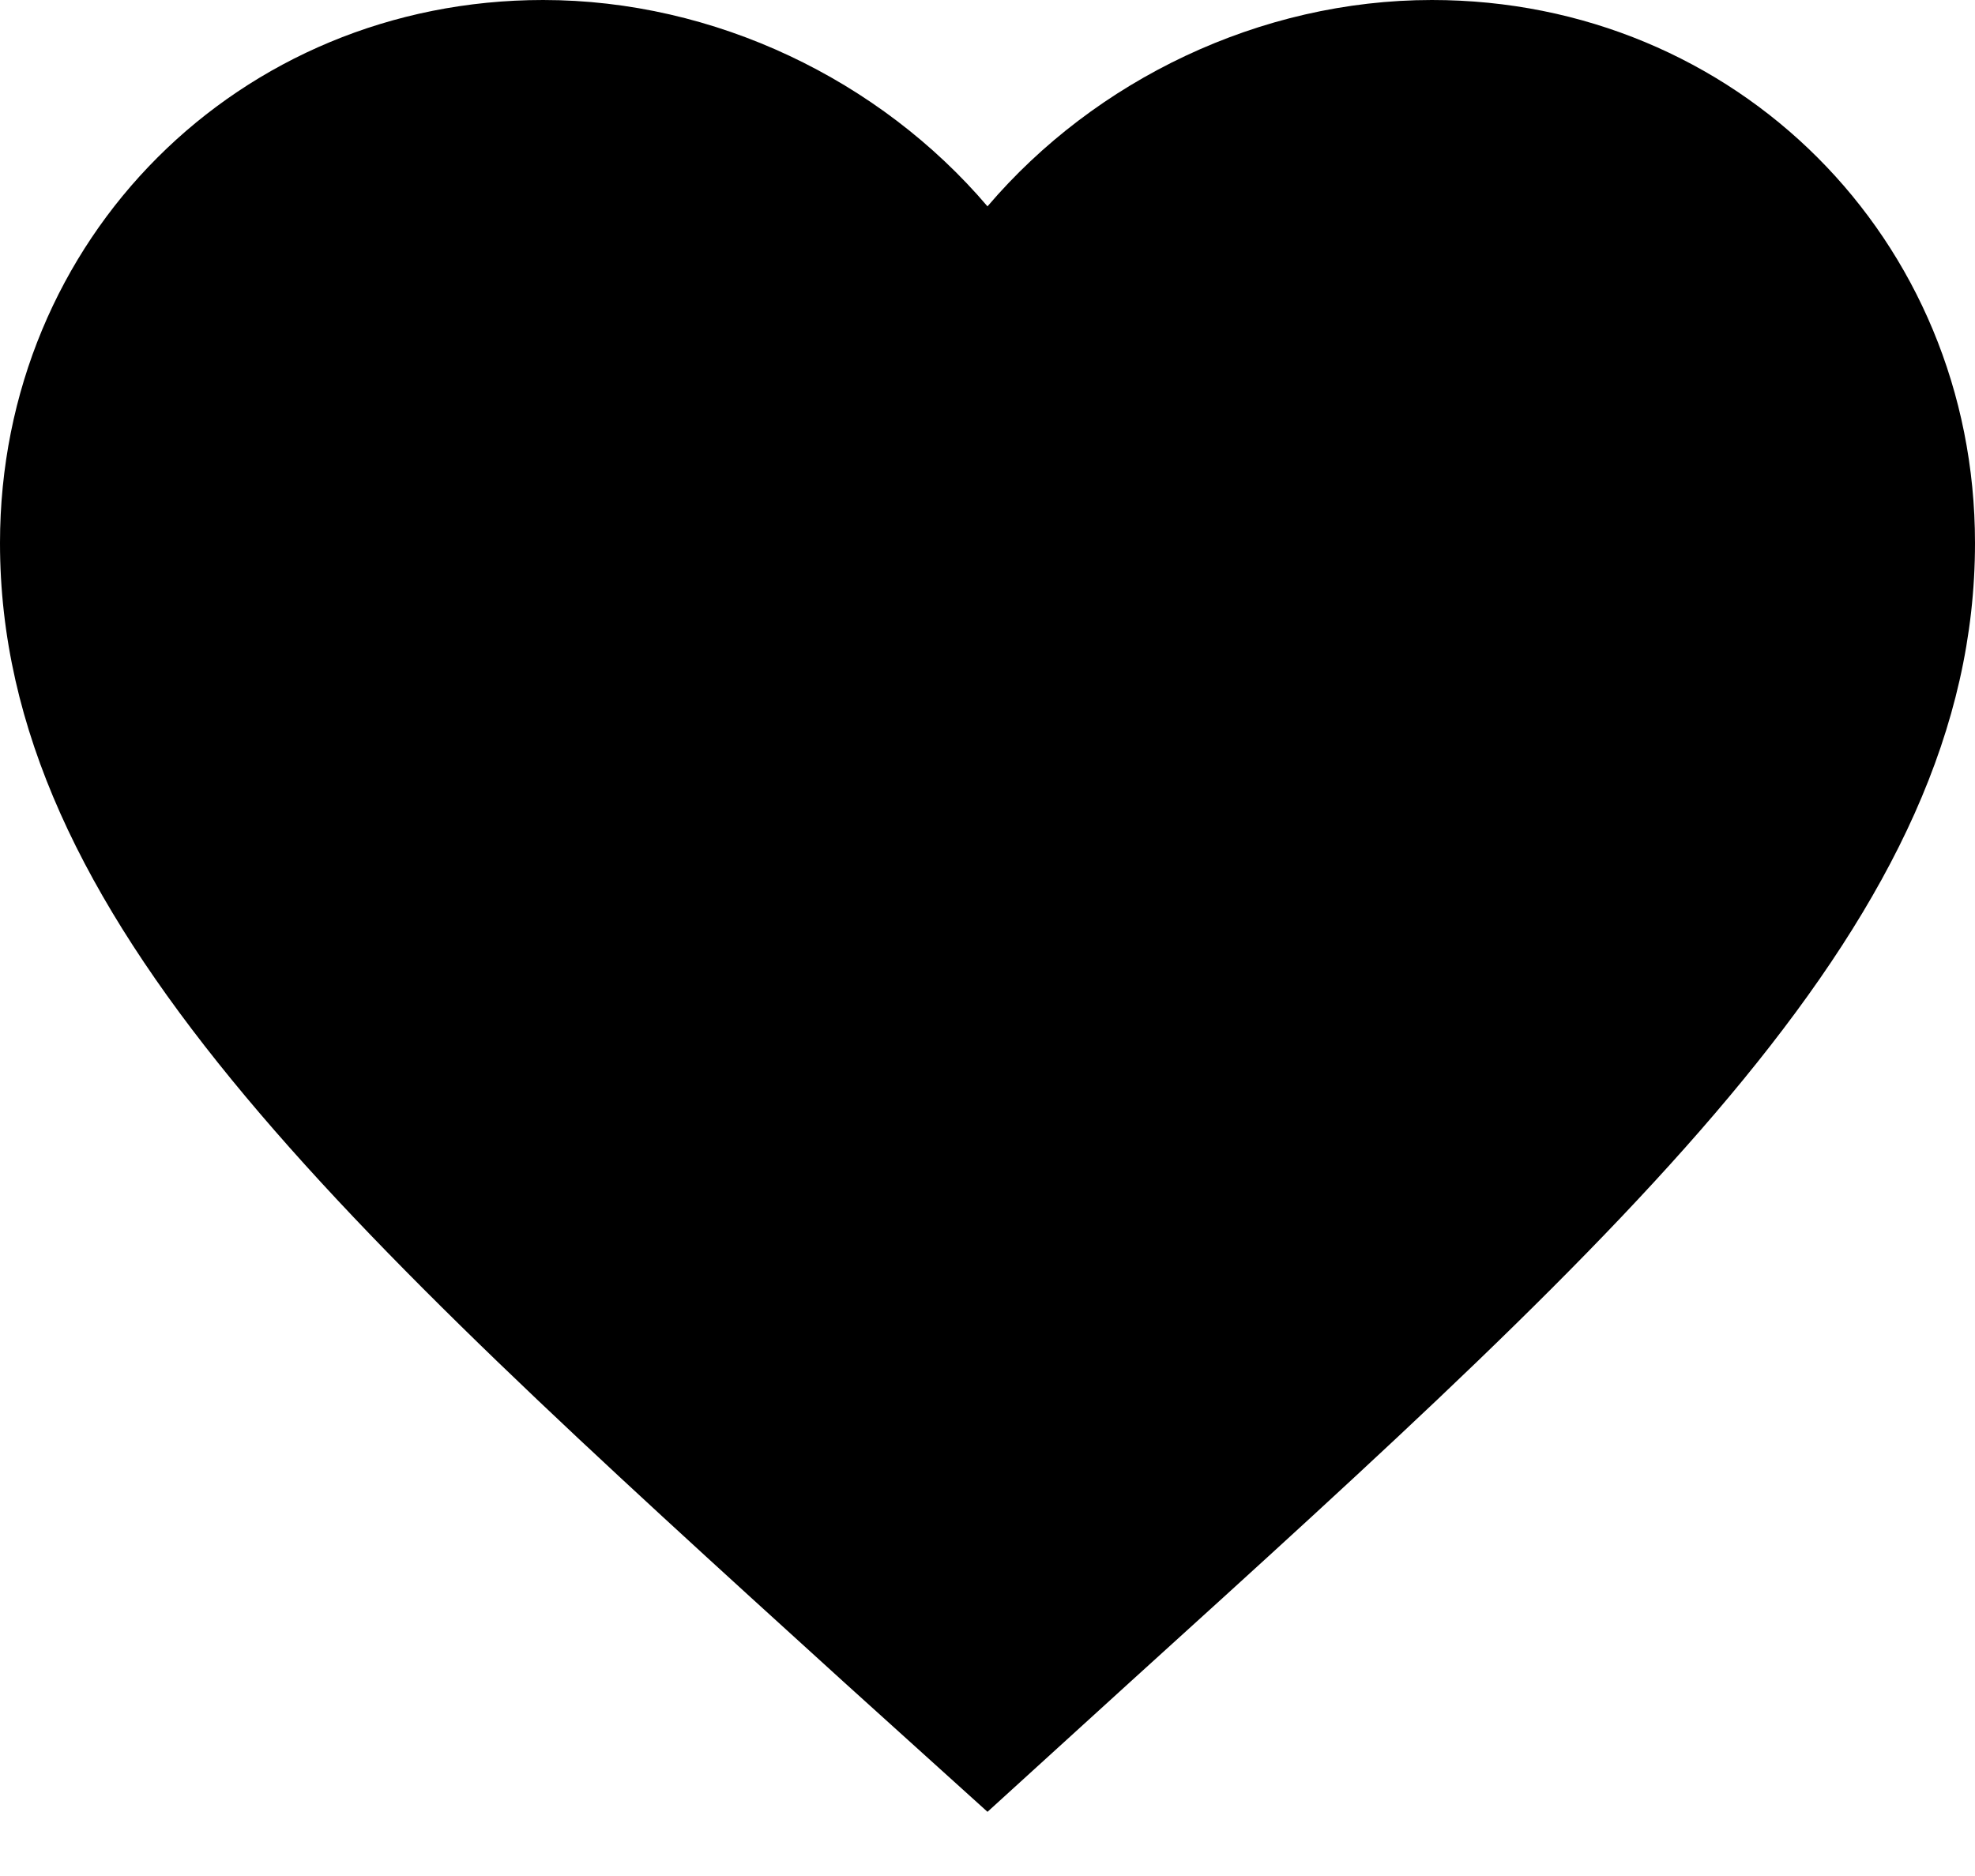
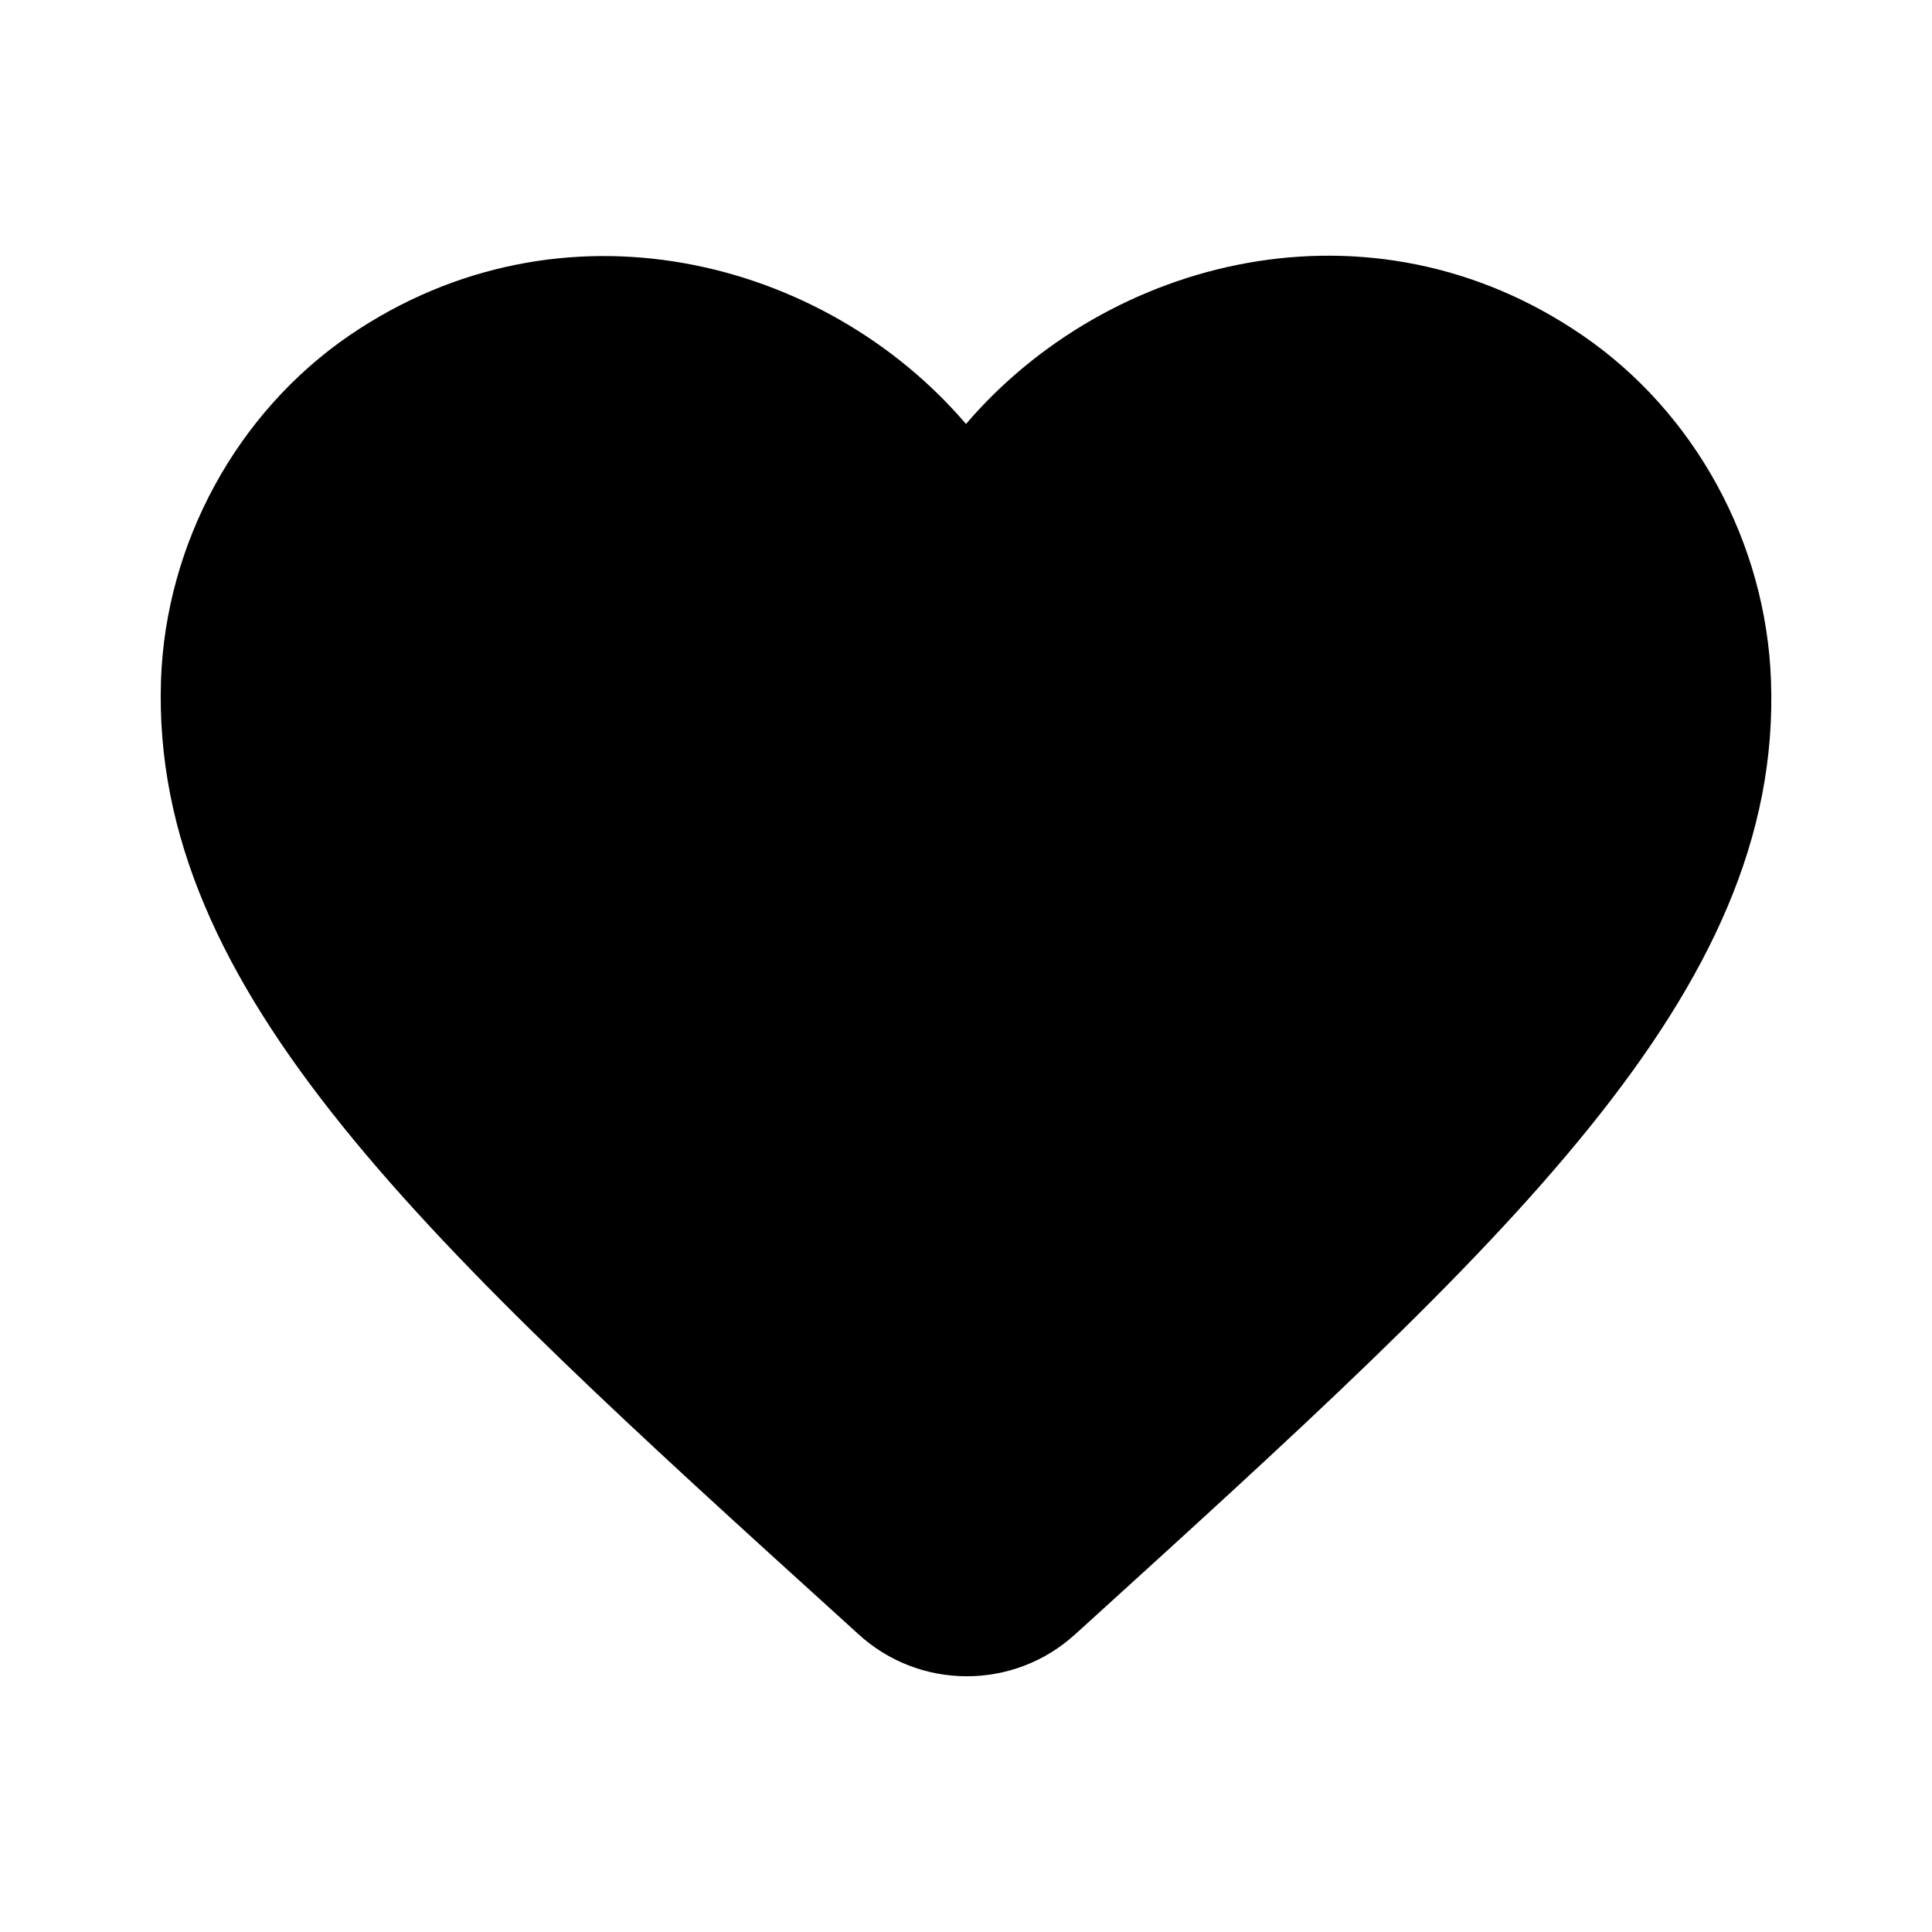
- <svg xmlns="http://www.w3.org/2000/svg" width="20" height="19" viewBox="0 0 20 19" fill="currentColor">
-   <path d="M14.5 0C12.76 0 11.09 0.81 10 2.09C8.91 0.81 7.24 0 5.5 0C2.42 0 0 2.42 0 5.5C0 9.28 3.4 12.36 8.55 17.04L10 18.35L11.45 17.03C16.6 12.36 20 9.28 20 5.5C20 2.42 17.58 0 14.5 0ZM10.1 15.55L10 15.65L9.9 15.55C5.14 11.24 2 8.39 2 5.5C2 3.5 3.5 2 5.5 2C7.04 2 8.54 2.99 9.07 4.36H10.94C11.46 2.99 12.96 2 14.5 2C16.5 2 18 3.5 18 5.5C18 8.39 14.86 11.24 10.1 15.55Z" />
-   <path d="M4.5 1L9.5 3L15 1L19 4L16.5 10.5L9.5 16.5L3.5 11L1 5.5L4.5 1Z" />
+ <svg xmlns="http://www.w3.org/2000/svg" width="24" height="24" viewBox="0 0 24 24" fill="currentColor">
+   <path d="M4.34 4.167C6.98 2.367 10.24 3.207 12 5.267C13.76 3.207 17.02 2.357 19.66 4.167C21.06 5.127 21.94 6.747 22 8.457C22.14 12.337 18.7 15.447 13.45 20.217L13.35 20.307C12.59 20.997 11.42 20.997 10.66 20.297L10.55 20.197C5.3 15.437 1.87 12.327 2 8.447C2.06 6.747 2.94 5.127 4.34 4.167Z" />
</svg>
